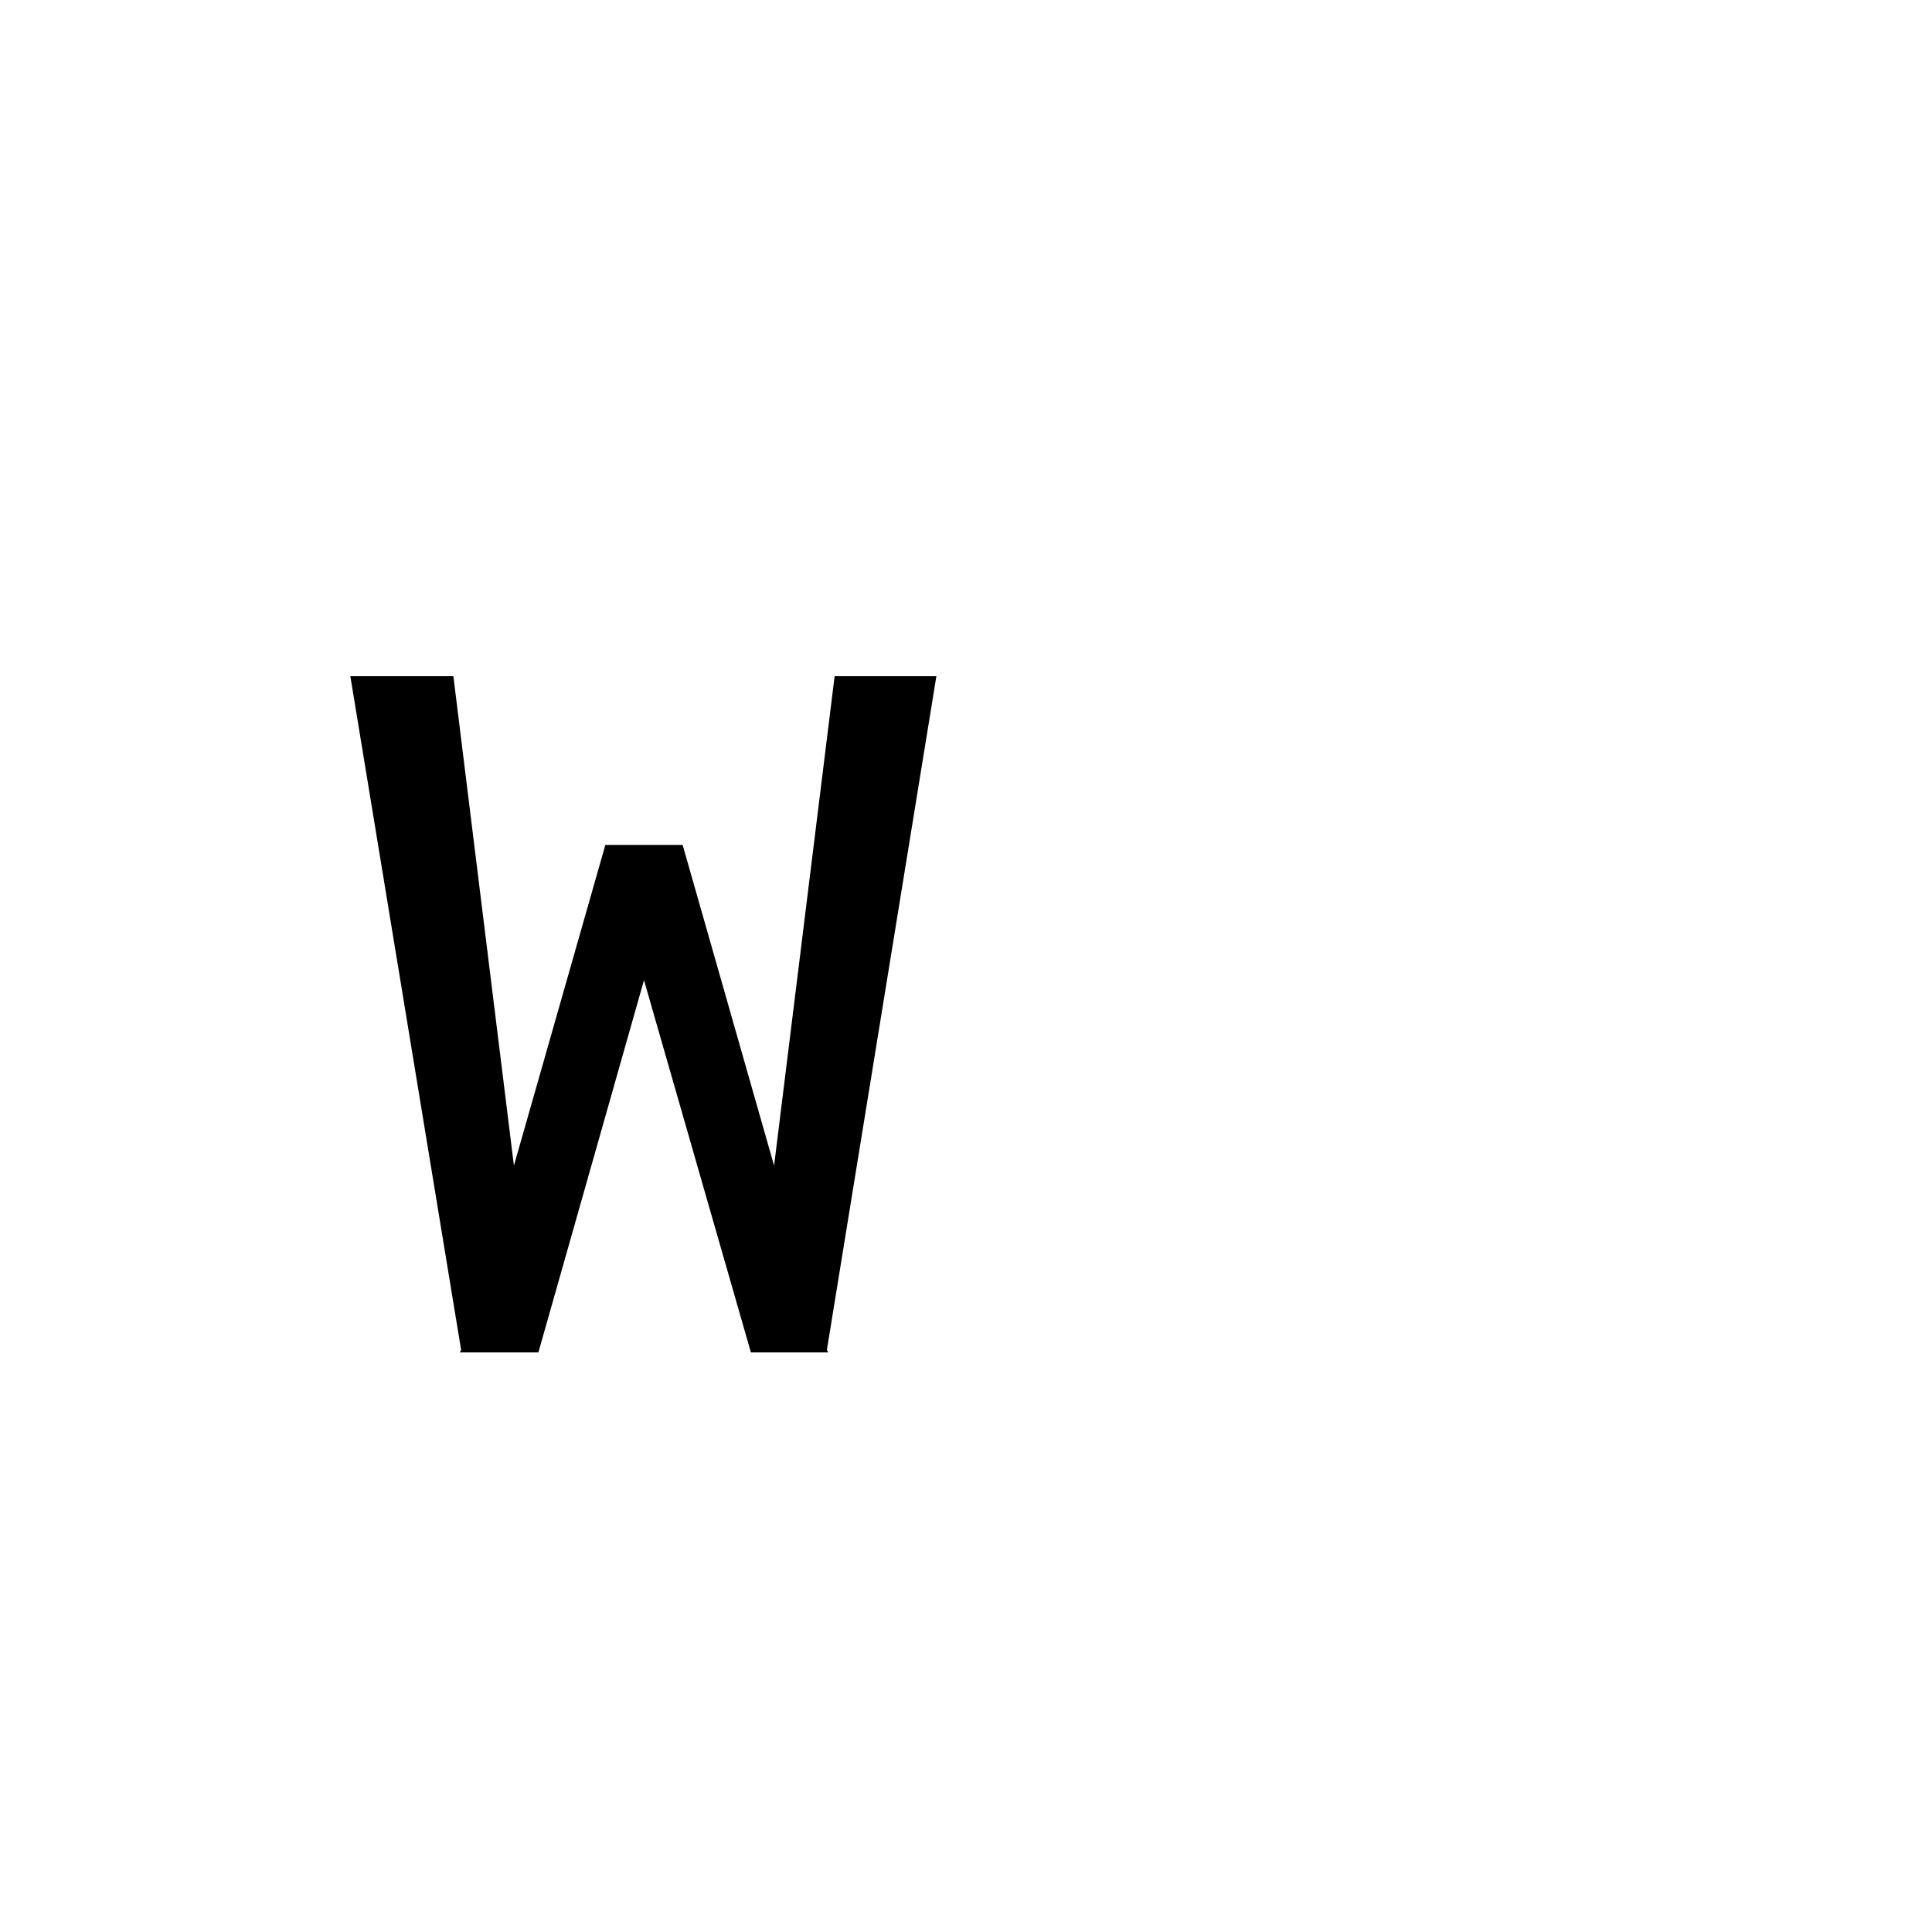
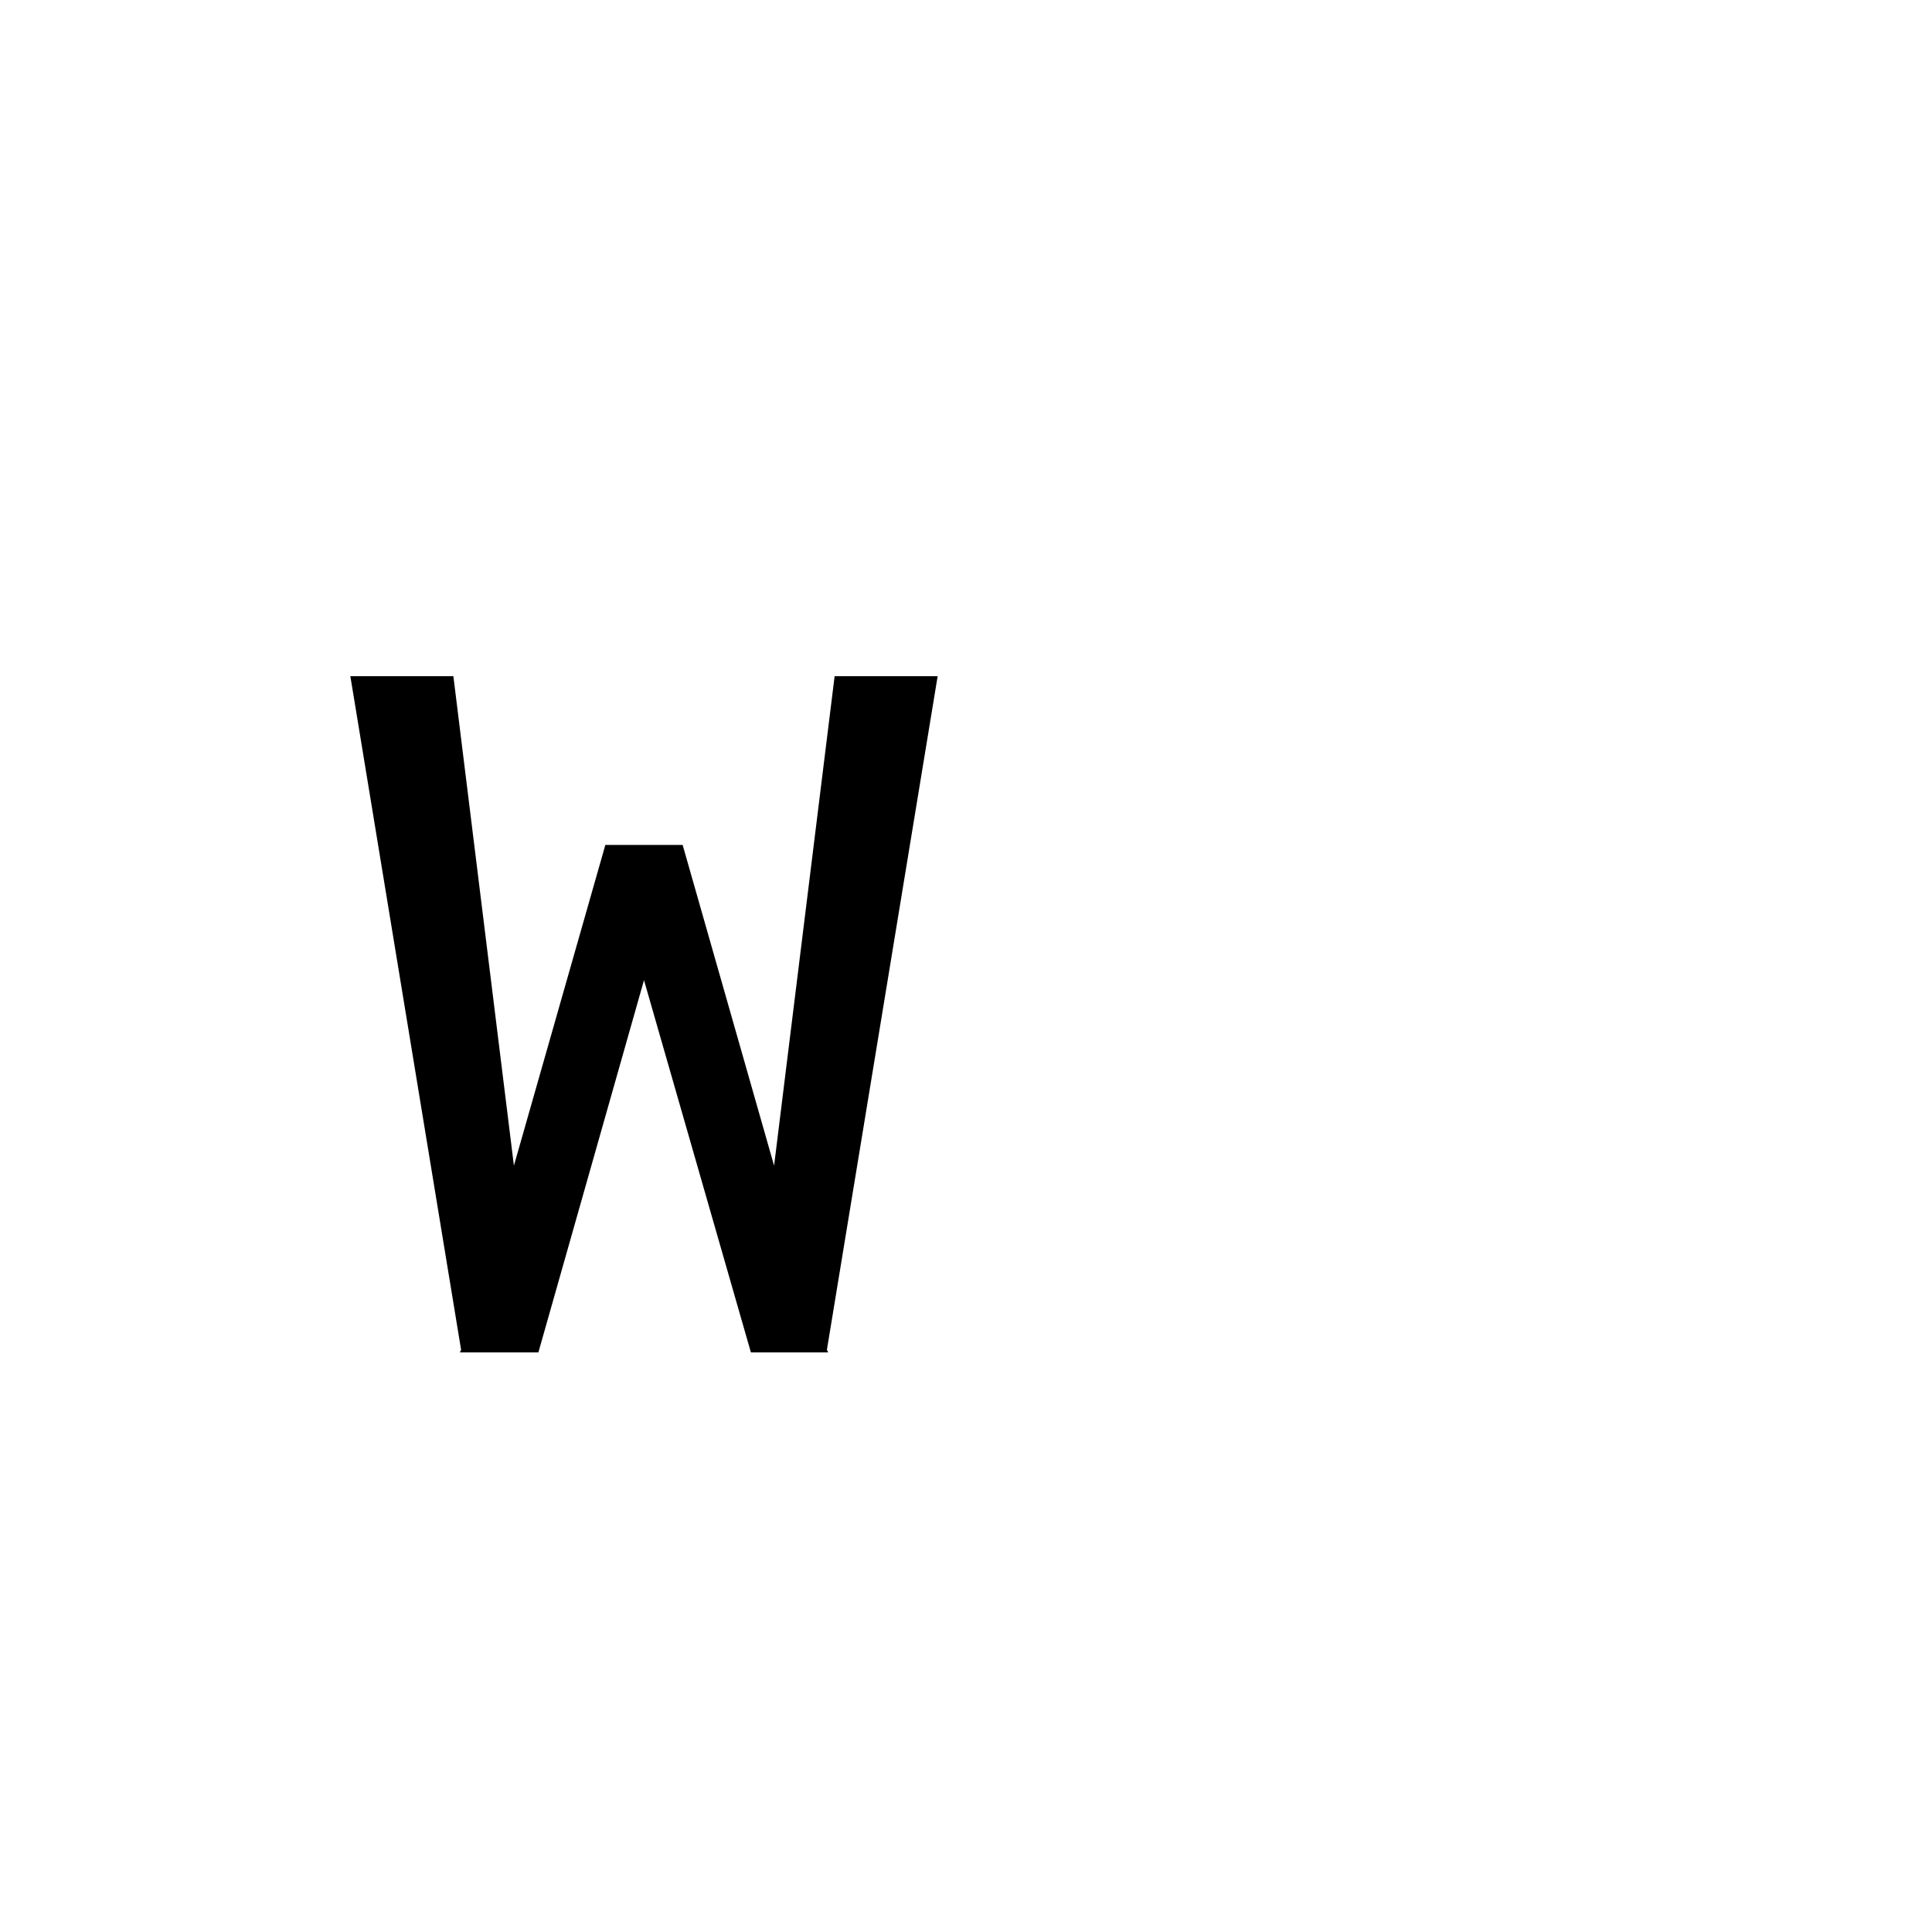
<svg xmlns="http://www.w3.org/2000/svg" viewBox="-0.25 -1.05 1.5 1.5">
-   <path d="M 0.108 -0.002 L 0.022 -0.525 L 0.102 -0.525 L 0.149 -0.145 L 0.22 -0.394 L 0.28 -0.394 L 0.351 -0.145 L 0.398 -0.525 L 0.477 -0.525 L 0.392 -0.002 L 0.393 -0 L 0.392 -0 L 0.333 -0 L 0.333 -0 L 0.25 -0.289 L 0.168 -0 L 0.167 -0 L 0.108 -0 L 0.107 -0 L 0.108 -0.002 Z" fill="black" />
+   <path d="M 0.108 -0.002 L 0.023 -0.519 L 0.022 -0.525 L 0.102 -0.525 L 0.149 -0.145 L 0.22 -0.394 L 0.28 -0.394 L 0.351 -0.145 L 0.398 -0.525 L 0.478 -0.525 L 0.477 -0.519 L 0.392 -0.002 L 0.393 -0 L 0.392 -0 L 0.334 -0 L 0.333 -0 L 0.25 -0.289 L 0.168 -0 L 0.167 -0 L 0.108 -0 L 0.107 -0 L 0.108 -0.002 Z" fill="black" />
</svg>
